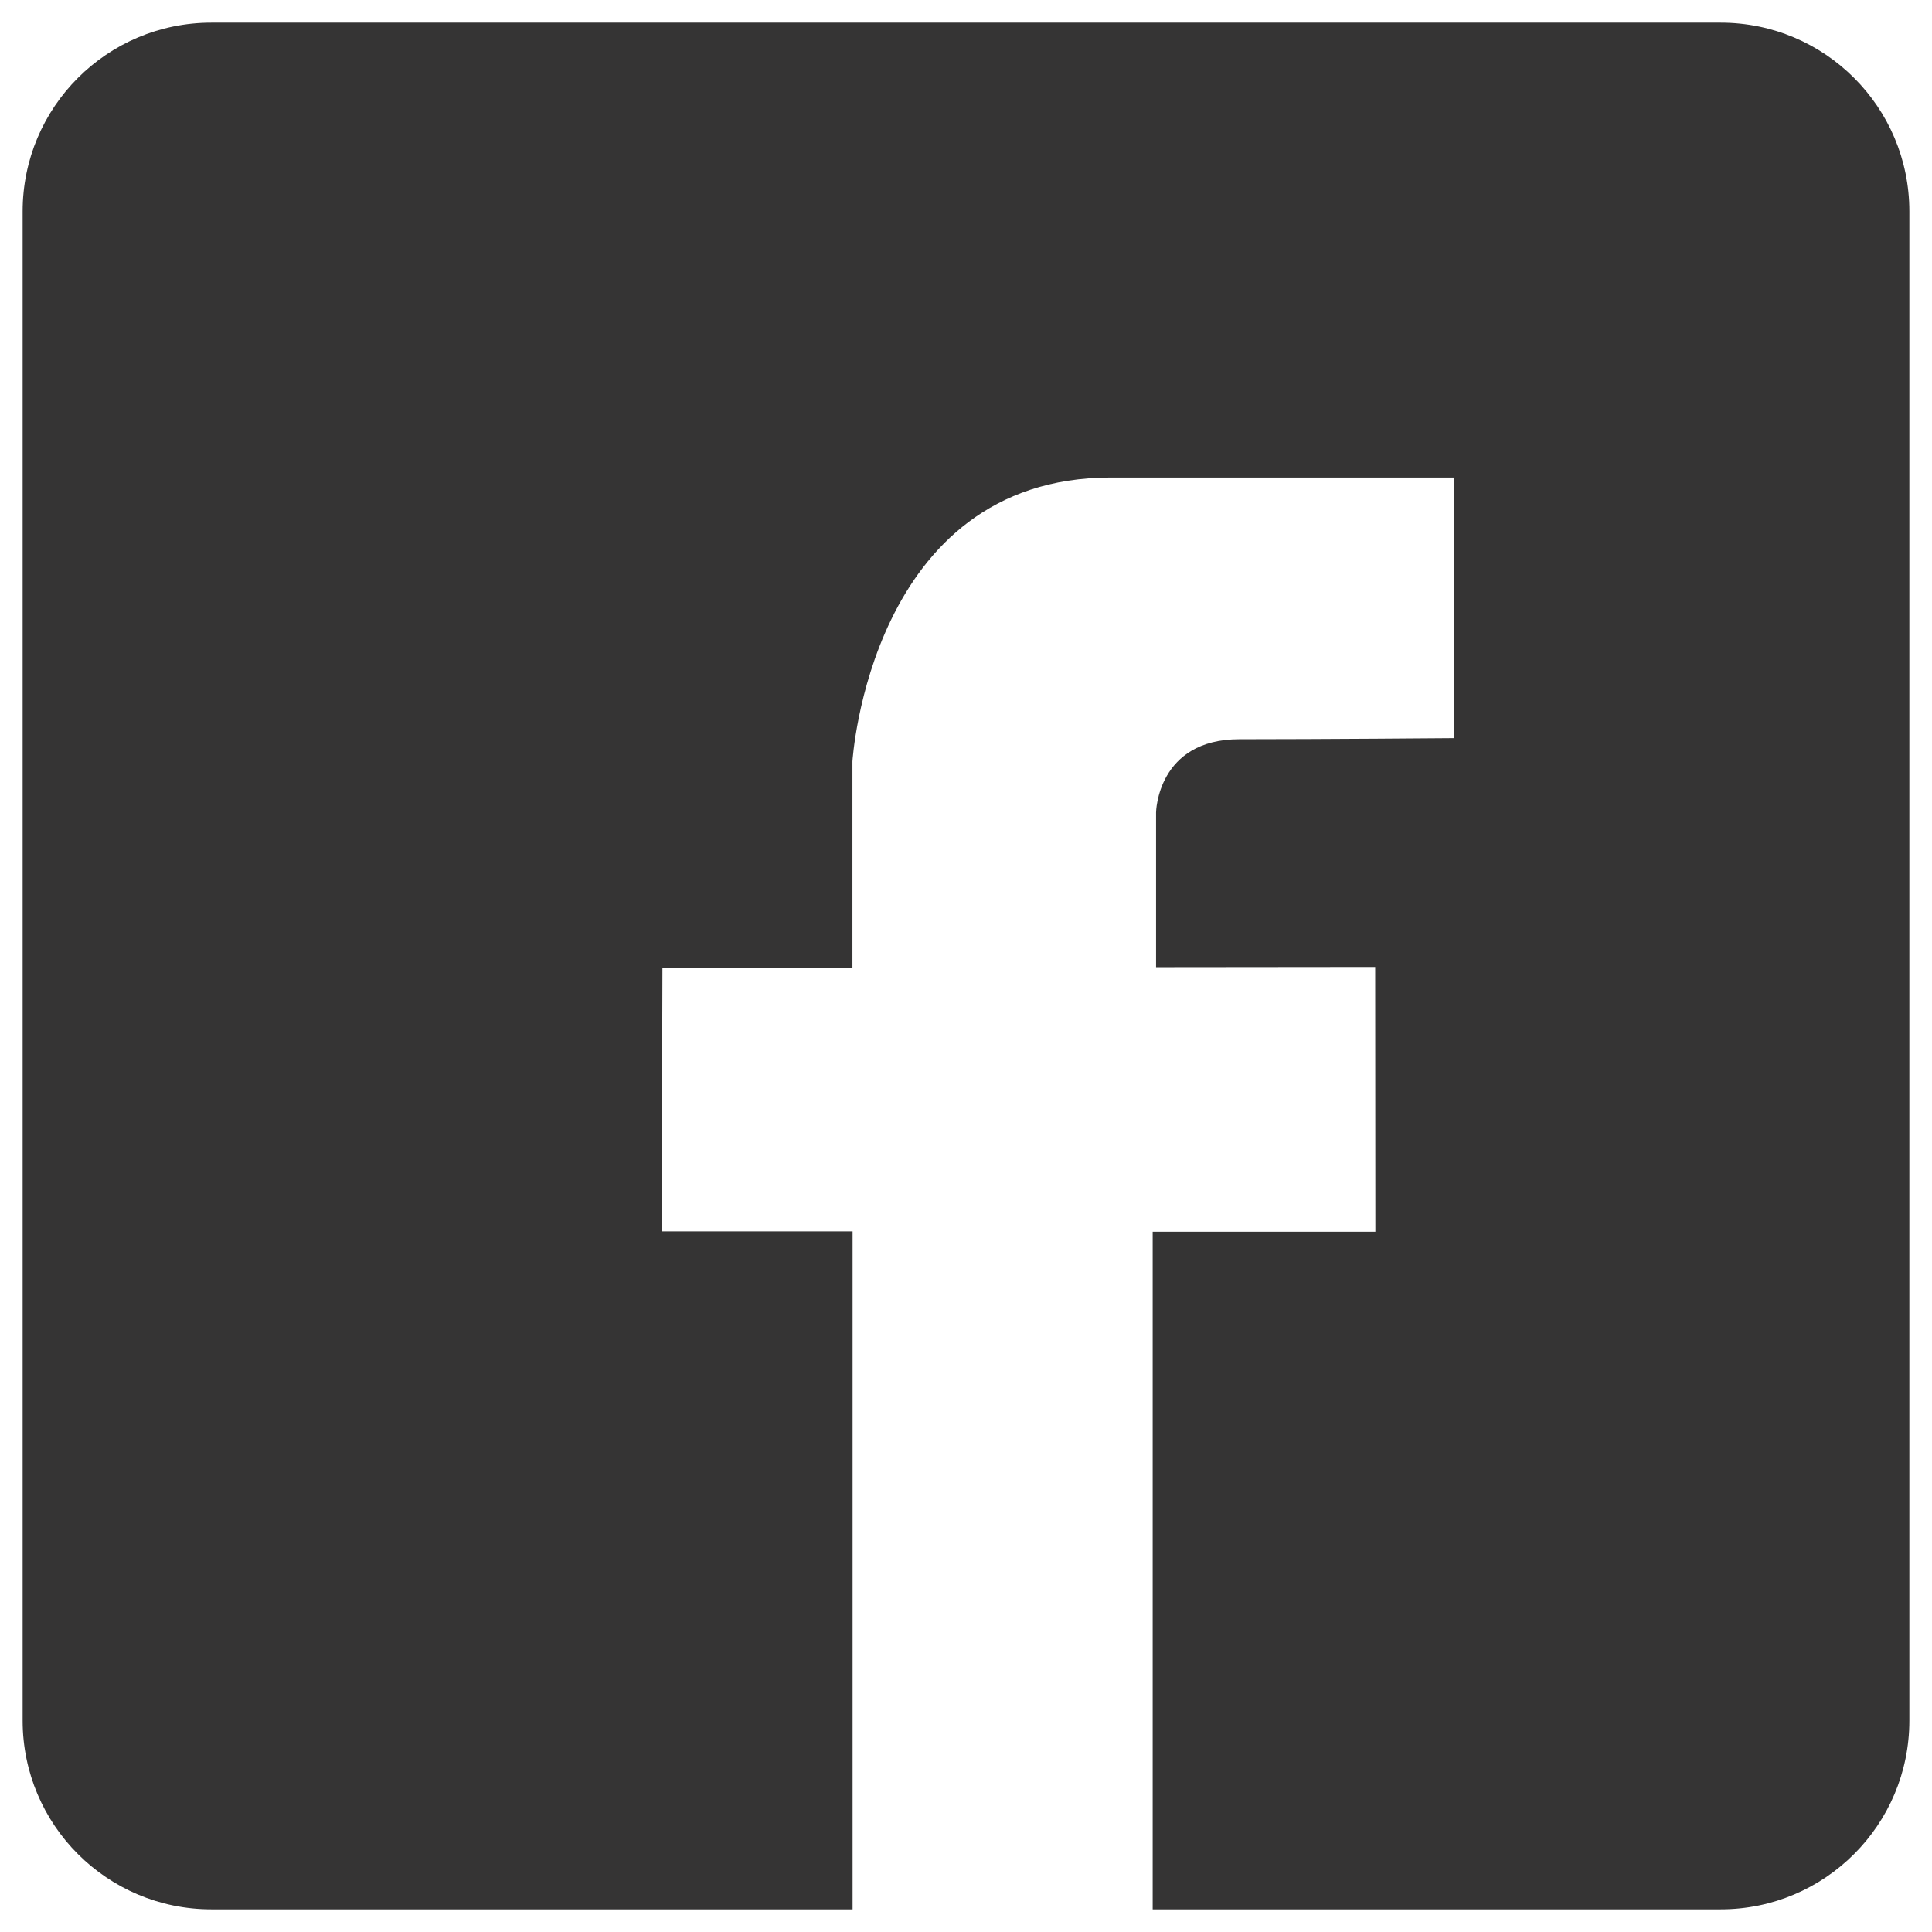
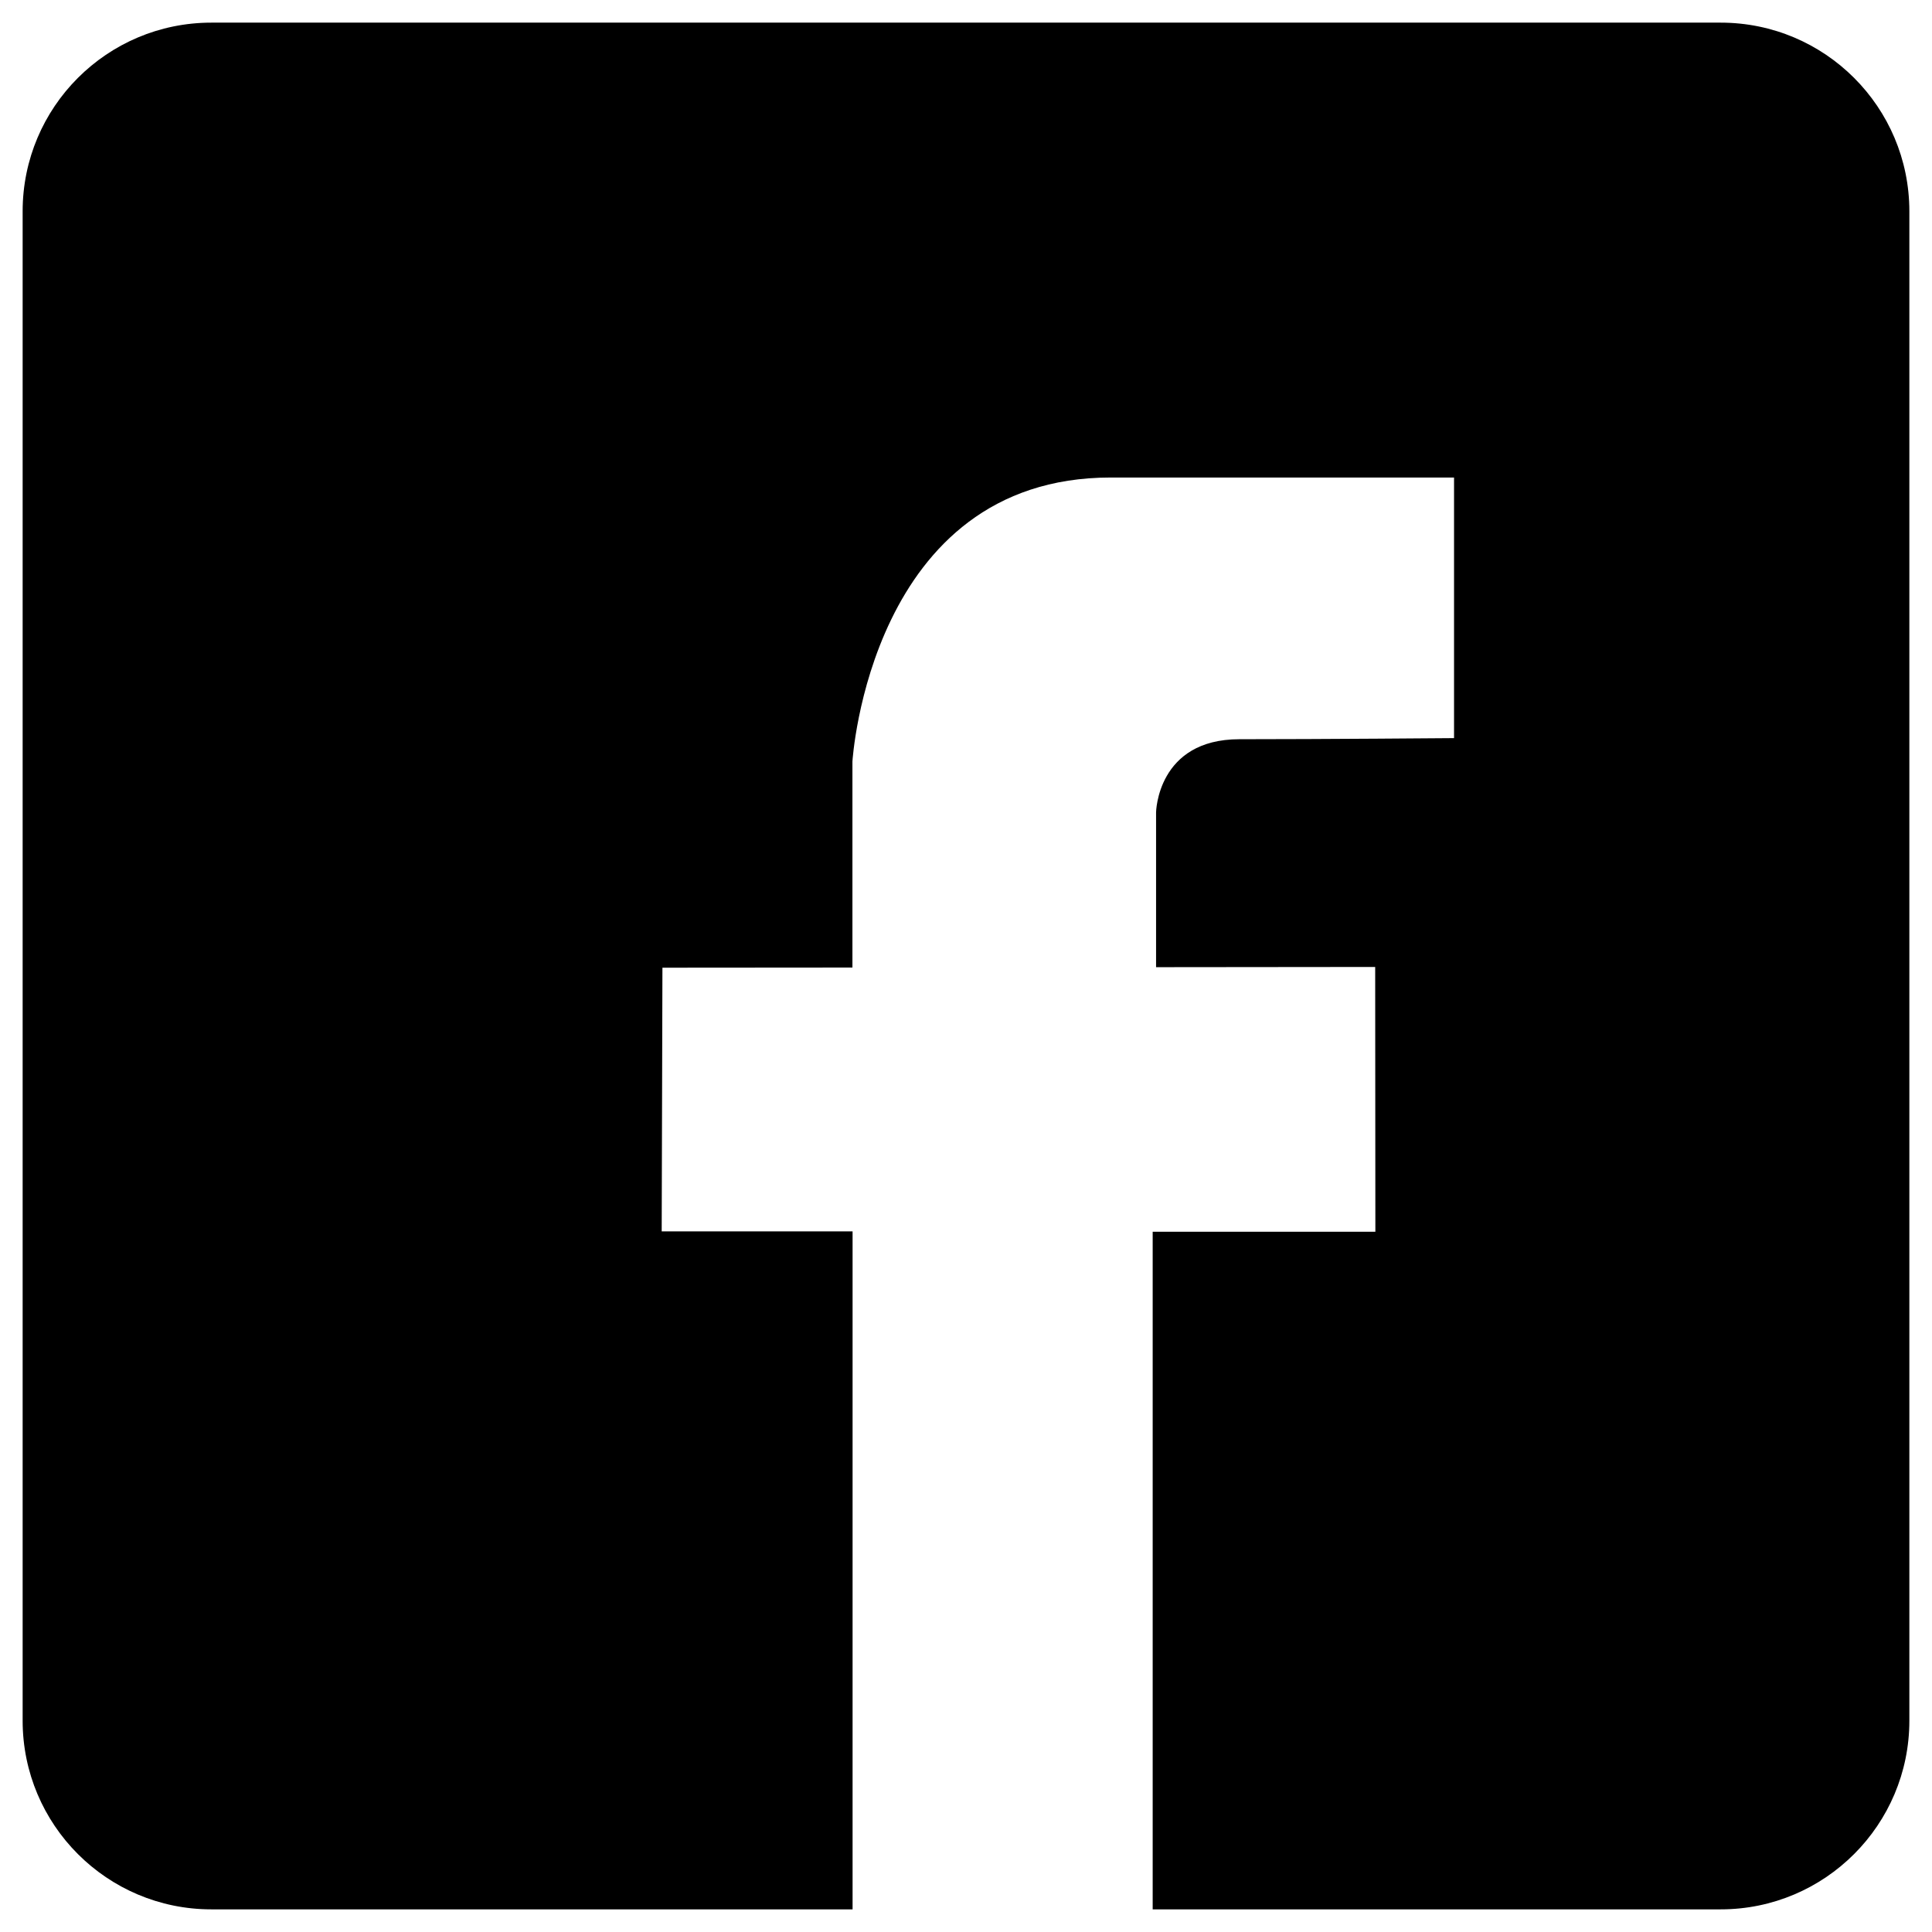
<svg xmlns="http://www.w3.org/2000/svg" height="512px" id="Слой_1" style="enable-background:new 0 0 512 512;" version="1.1" viewBox="0 0 512 512" width="512px" xml:space="preserve">
-   <path d="M456,506H305.473V326.43h59.014l-0.049-70.176  l-58.067,0.058v-41.035c0,0,0.293-19.375,22.071-19.375c21.787,0,56.894-0.293,56.894-0.293v-69.062c0,0-95.527,0-90.996,0  c-63.828,0-68.437,75.234-68.437,75.234v54.629l-50.352,0.039l-0.195,69.883h50.586V506H56c-27.617,0-50-22.402-50-50V56  C6,28.383,28.383,6,56,6h400c27.618,0,50,22.383,50,50v400C506,483.598,483.618,506,456,506z" id="facebook_2_" style="fill-rule:evenodd;clip-rule:evenodd;fill:#353434;" />
+   <path d="M456,506H305.473V326.43h59.014l-0.049-70.176  l-58.067,0.058v-41.035c0,0,0.293-19.375,22.071-19.375c21.787,0,56.894-0.293,56.894-0.293v-69.062c0,0-95.527,0-90.996,0  c-63.828,0-68.437,75.234-68.437,75.234v54.629l-50.352,0.039l-0.195,69.883h50.586V506H56c-27.617,0-50-22.402-50-50V56  C6,28.383,28.383,6,56,6h400c27.618,0,50,22.383,50,50v400C506,483.598,483.618,506,456,506z" id="facebook" />
</svg>
